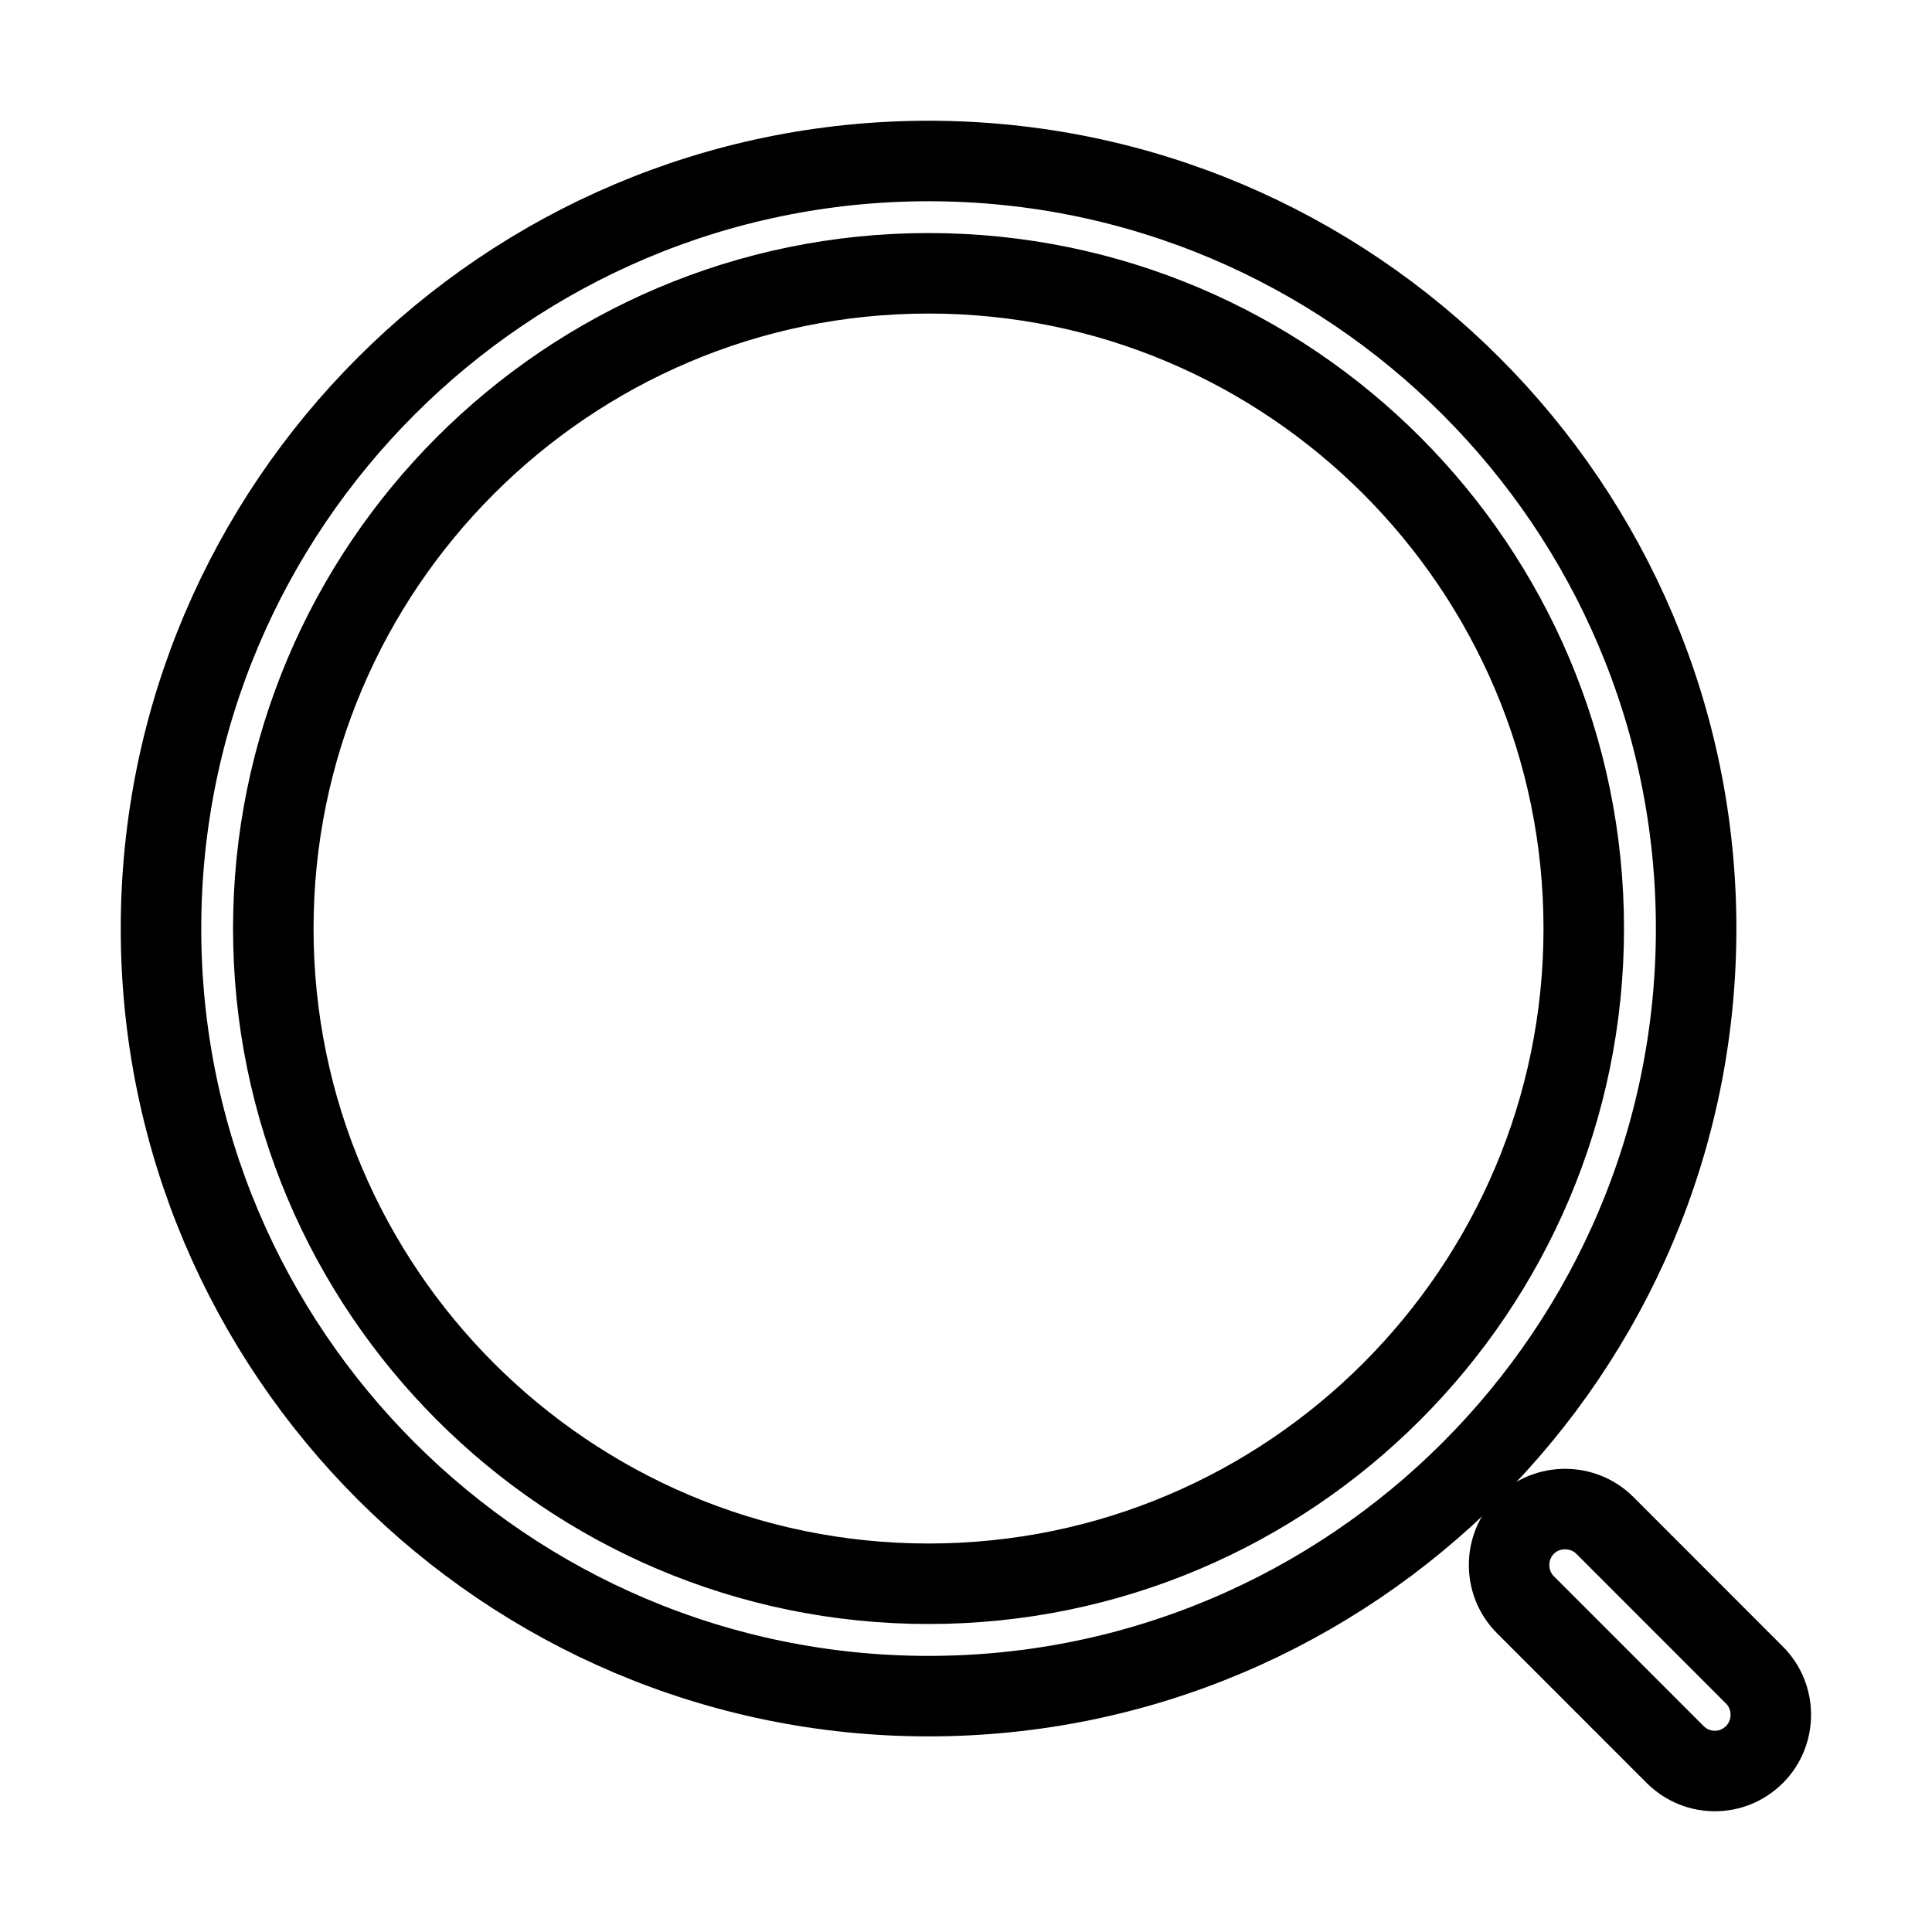
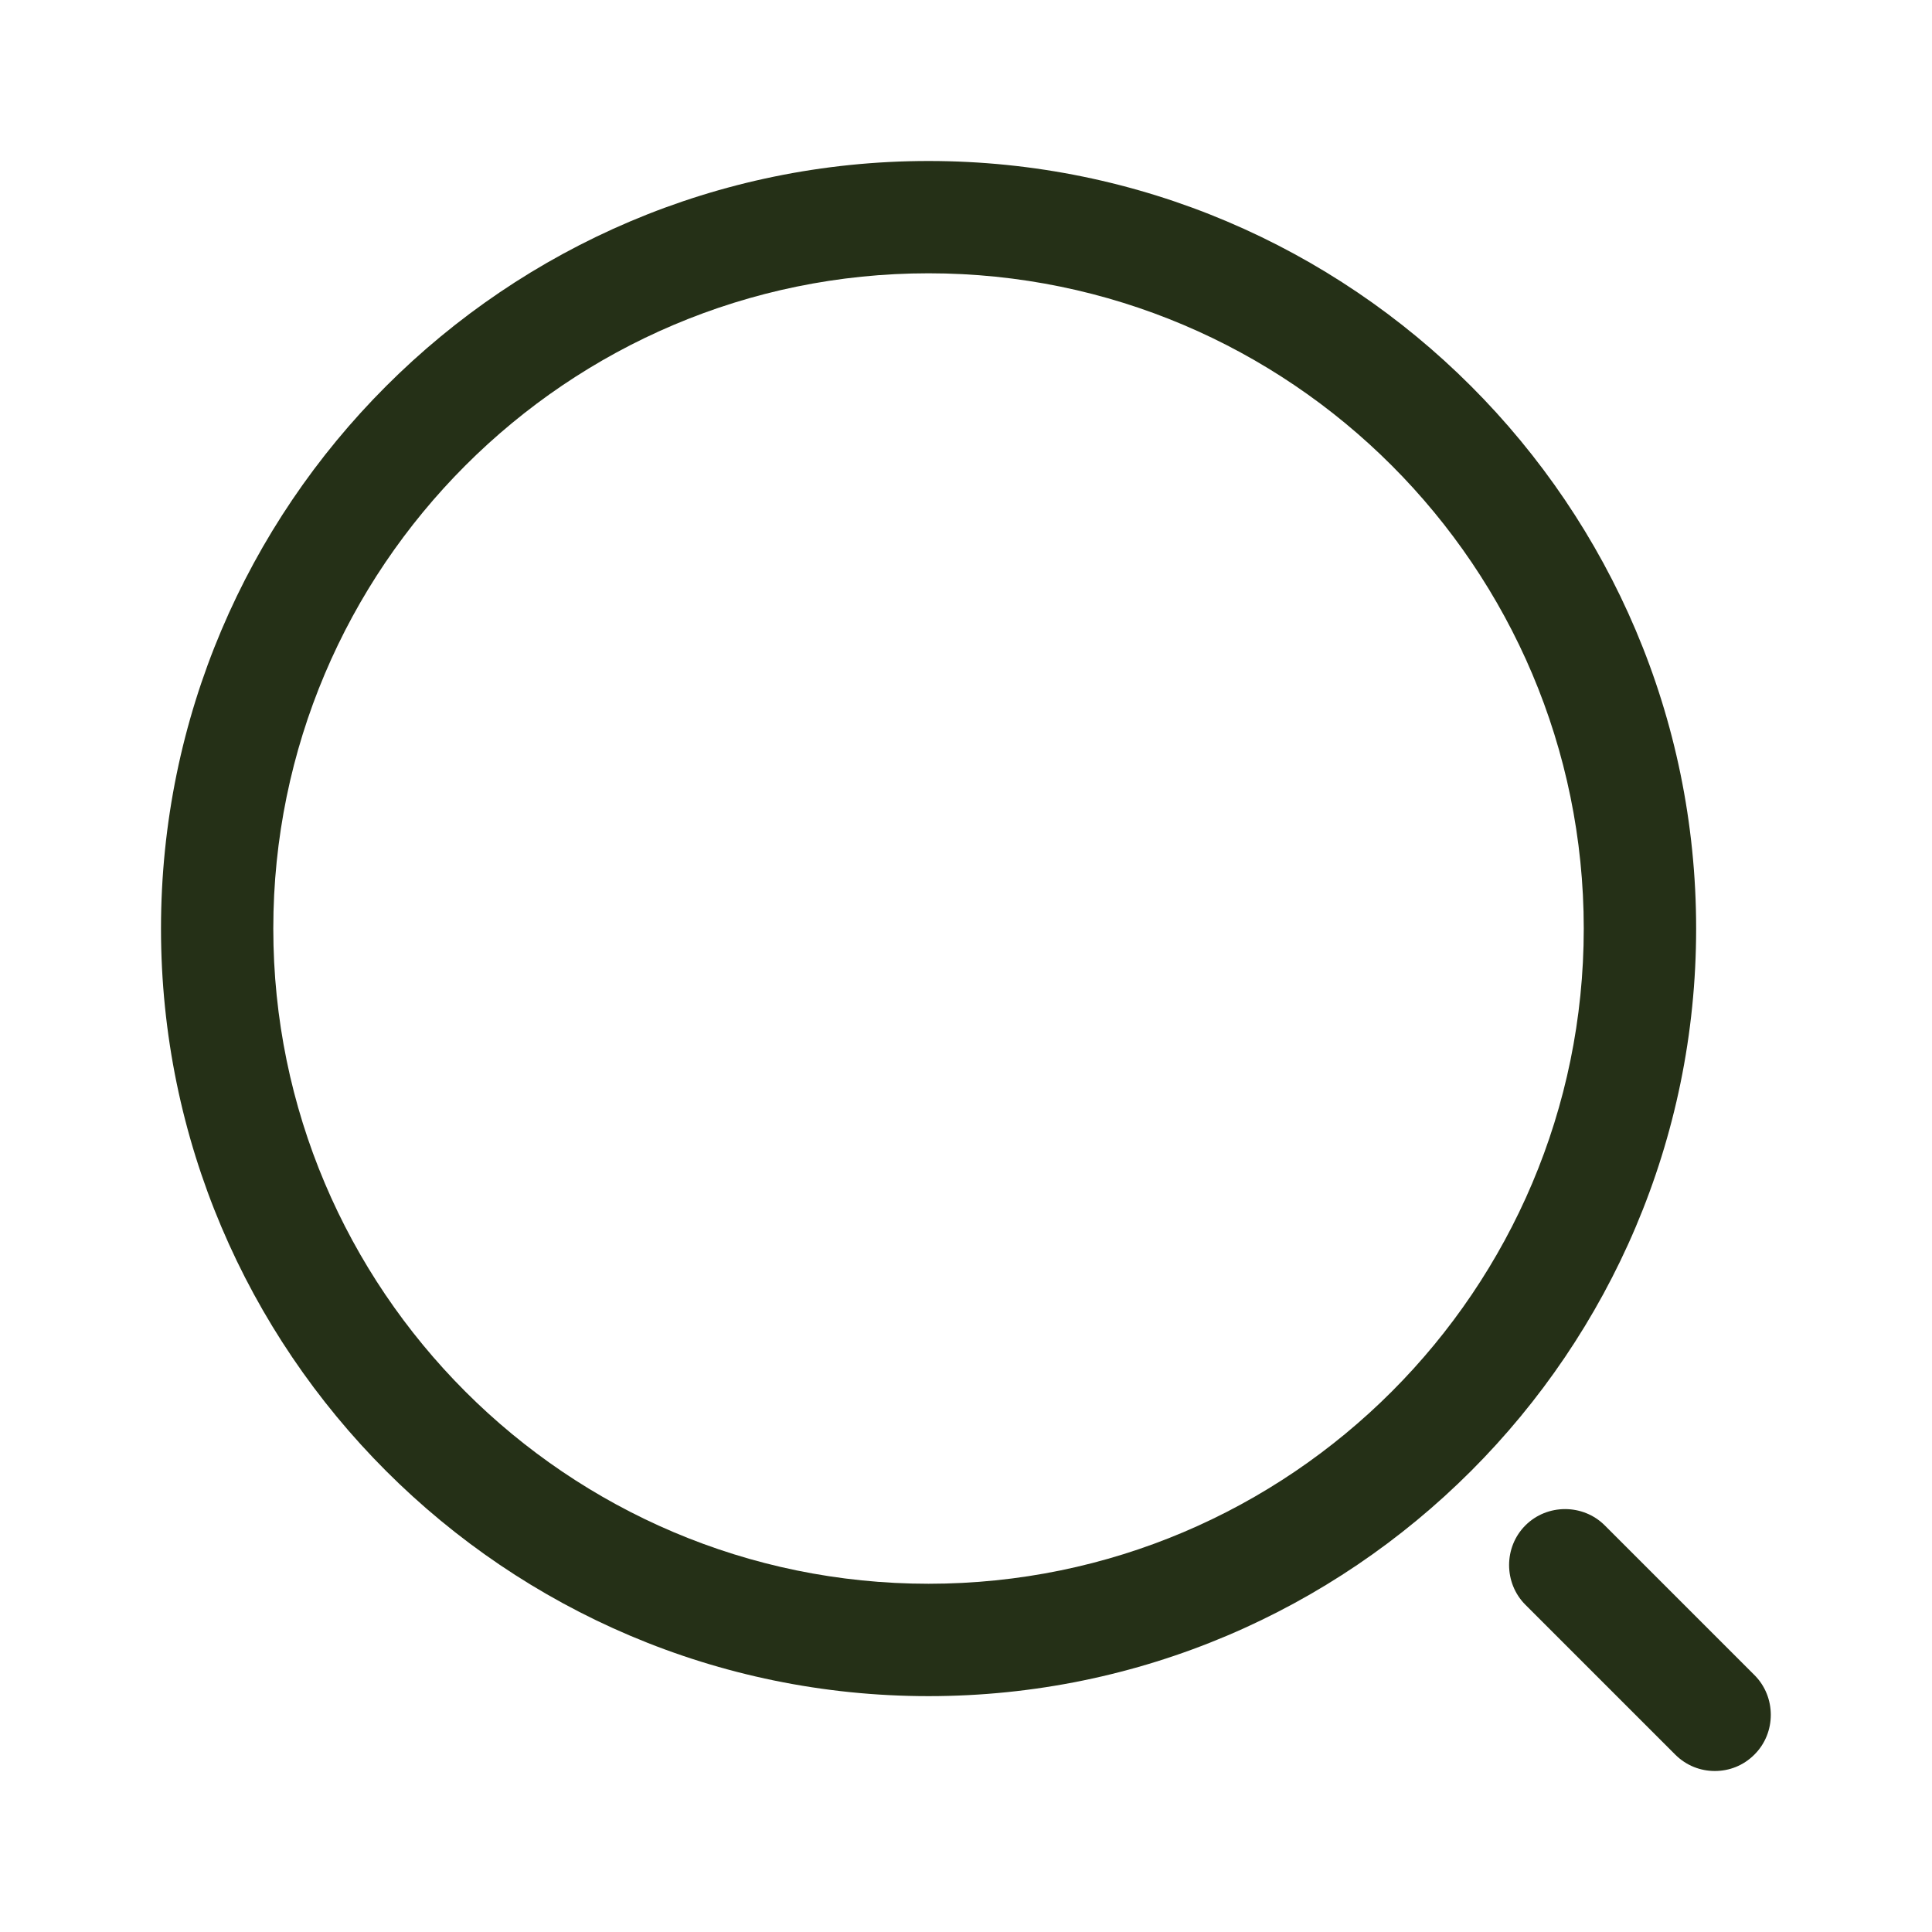
<svg xmlns="http://www.w3.org/2000/svg" width="24" height="24" viewBox="0 0 24 24" fill="none">
-   <path d="M11.535 21.07C6.279 21.07 2 16.791 2 11.535C2 6.279 6.279 2 11.535 2C16.791 2 21.07 6.279 21.07 11.535C21.07 16.791 16.791 21.07 11.535 21.07ZM11.535 3.395C7.042 3.395 3.395 7.051 3.395 11.535C3.395 16.019 7.042 19.674 11.535 19.674C16.028 19.674 19.674 16.019 19.674 11.535C19.674 7.051 16.028 3.395 11.535 3.395Z" stroke="currentColor" fill="none" />
-   <path d="M21.302 22C21.126 22 20.949 21.934 20.809 21.795L18.949 19.934C18.679 19.665 18.679 19.218 18.949 18.948C19.219 18.679 19.665 18.679 19.935 18.948L21.795 20.809C22.065 21.079 22.065 21.525 21.795 21.795C21.656 21.934 21.479 22 21.302 22Z" stroke="currentColor" fill="none" />
+   <path d="M11.535 21.07C6.279 21.07 2 16.791 2 11.535C2 6.279 6.279 2 11.535 2C16.791 2 21.07 6.279 21.07 11.535C21.07 16.791 16.791 21.07 11.535 21.07ZM11.535 3.395C7.042 3.395 3.395 7.051 3.395 11.535C3.395 16.019 7.042 19.674 11.535 19.674C16.028 19.674 19.674 16.019 19.674 11.535C19.674 7.051 16.028 3.395 11.535 3.395Z" fill="#253017" />
+   <path d="M21.302 22C21.126 22 20.949 21.935 20.809 21.795L18.949 19.935C18.679 19.665 18.679 19.219 18.949 18.949C19.219 18.679 19.665 18.679 19.935 18.949L21.795 20.809C22.065 21.079 22.065 21.526 21.795 21.795C21.656 21.935 21.479 22 21.302 22Z" fill="#253017" />
</svg>
